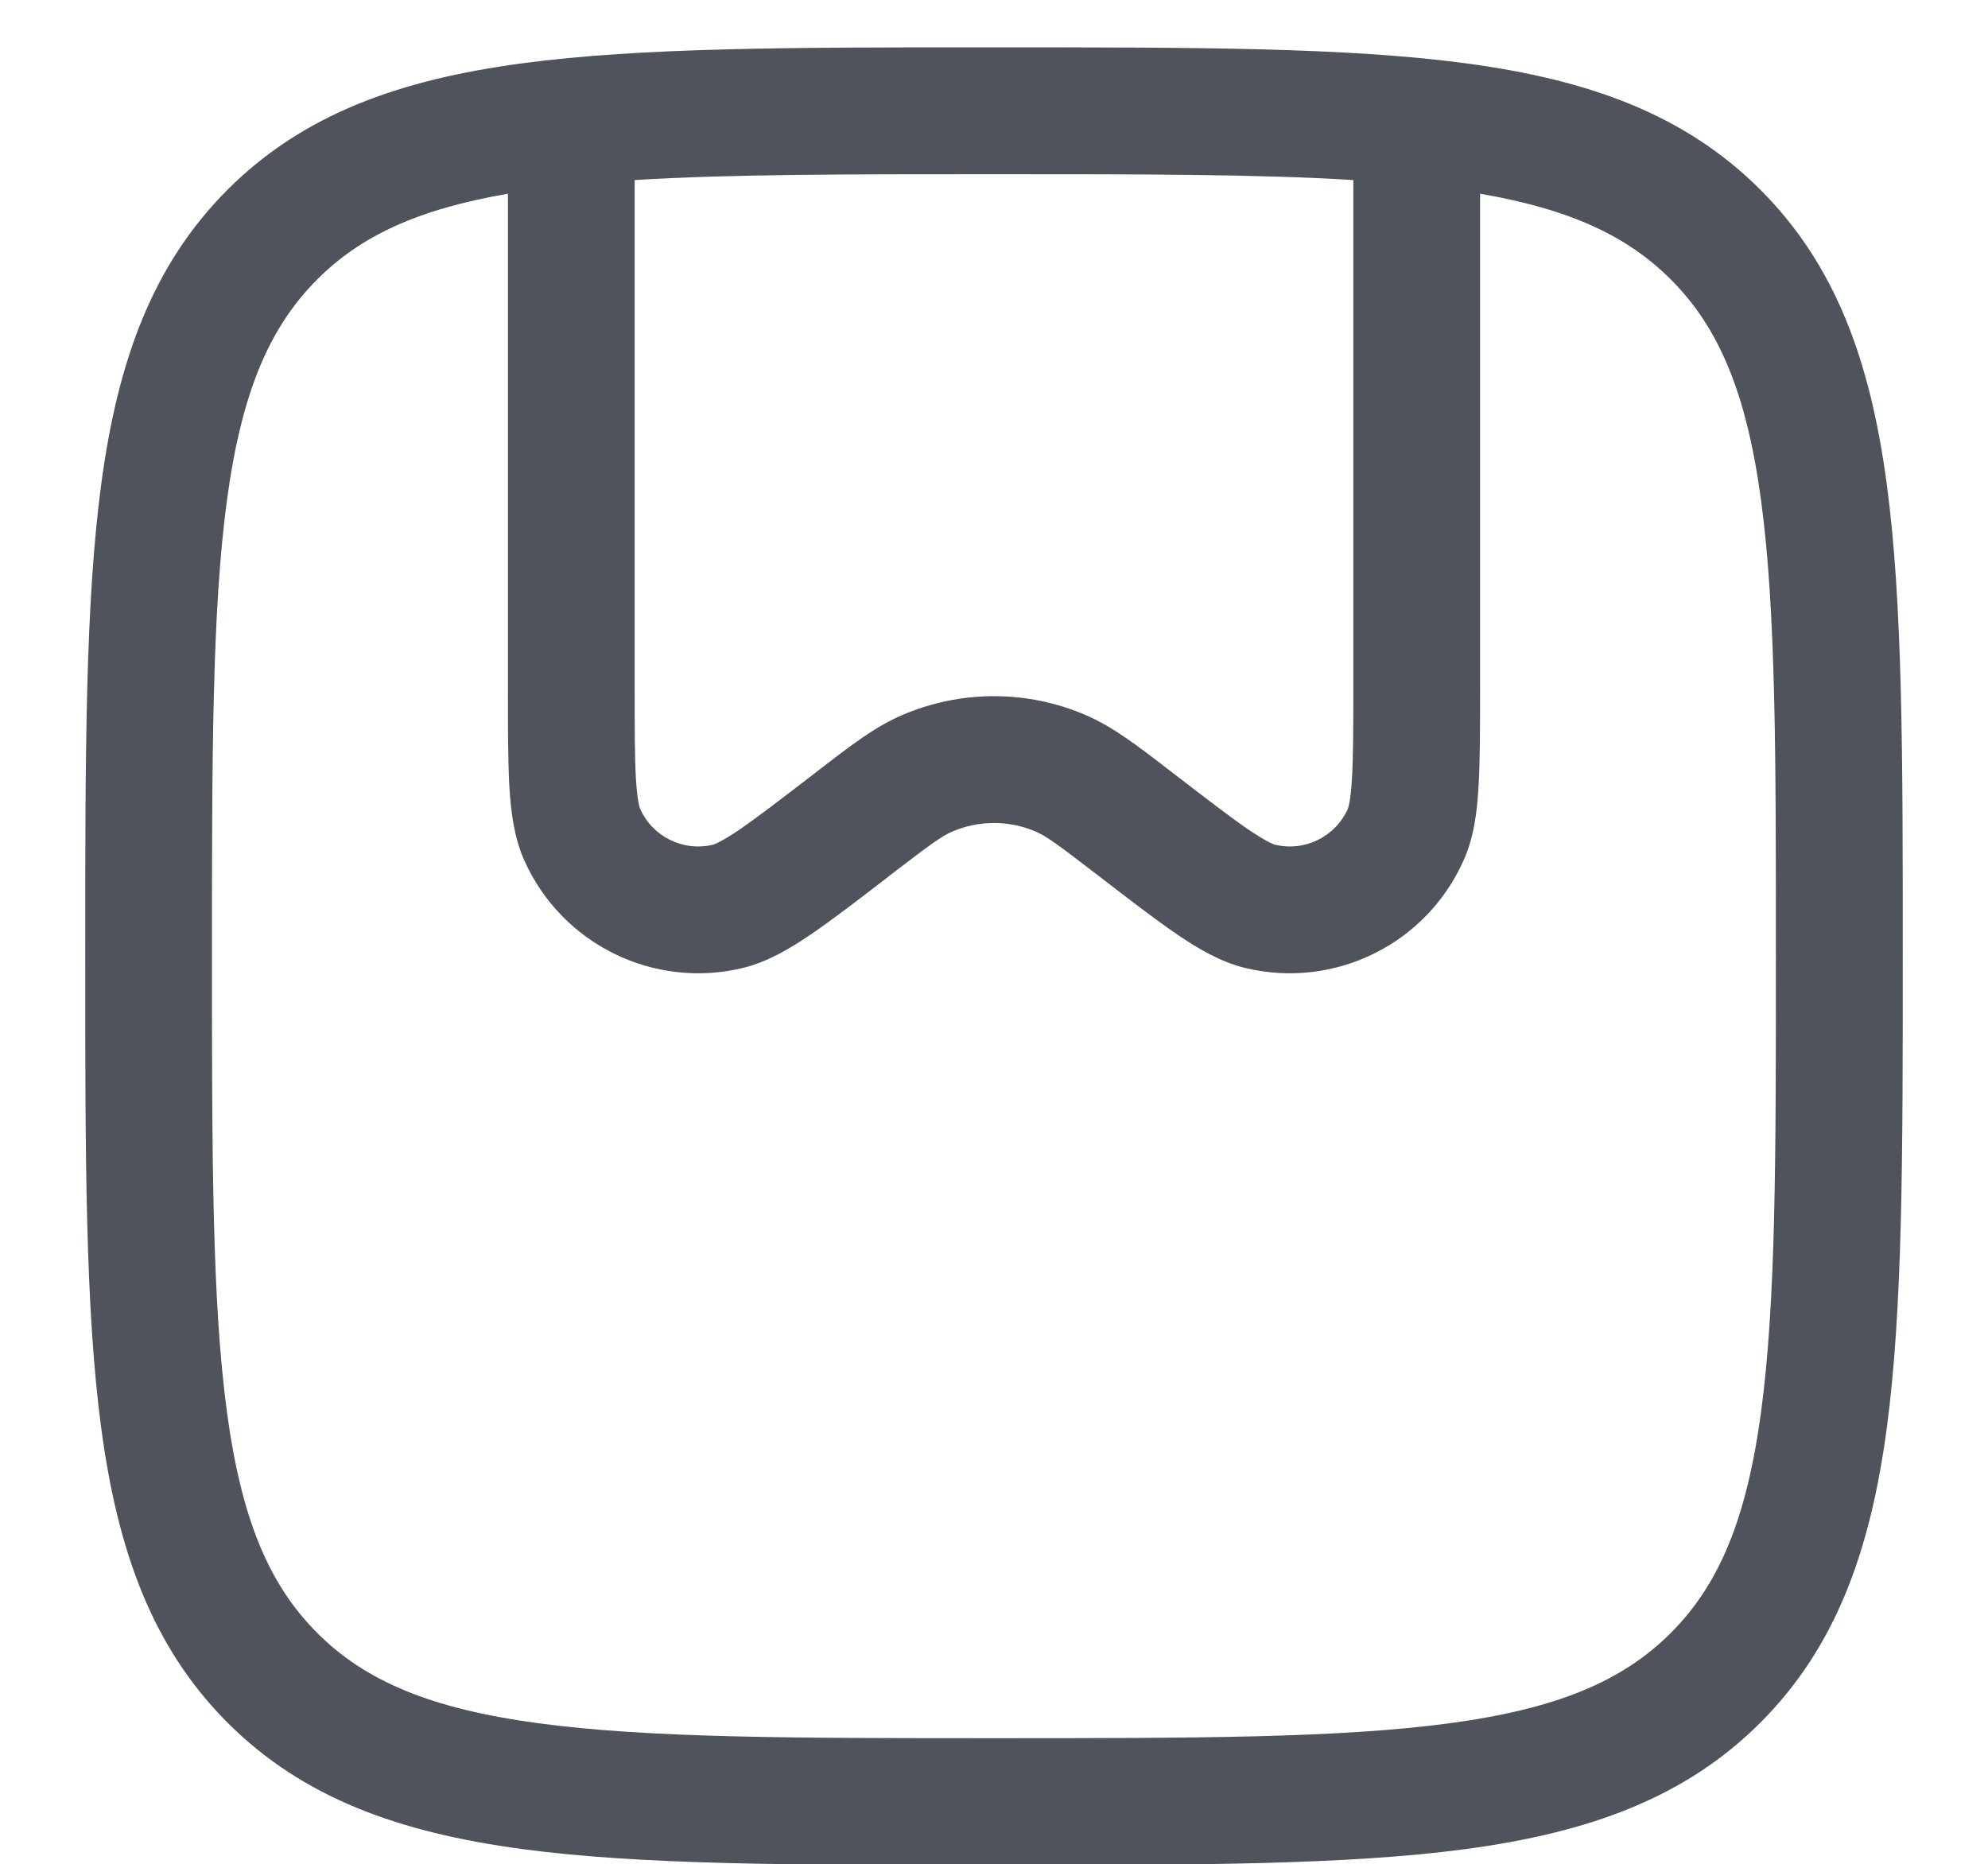
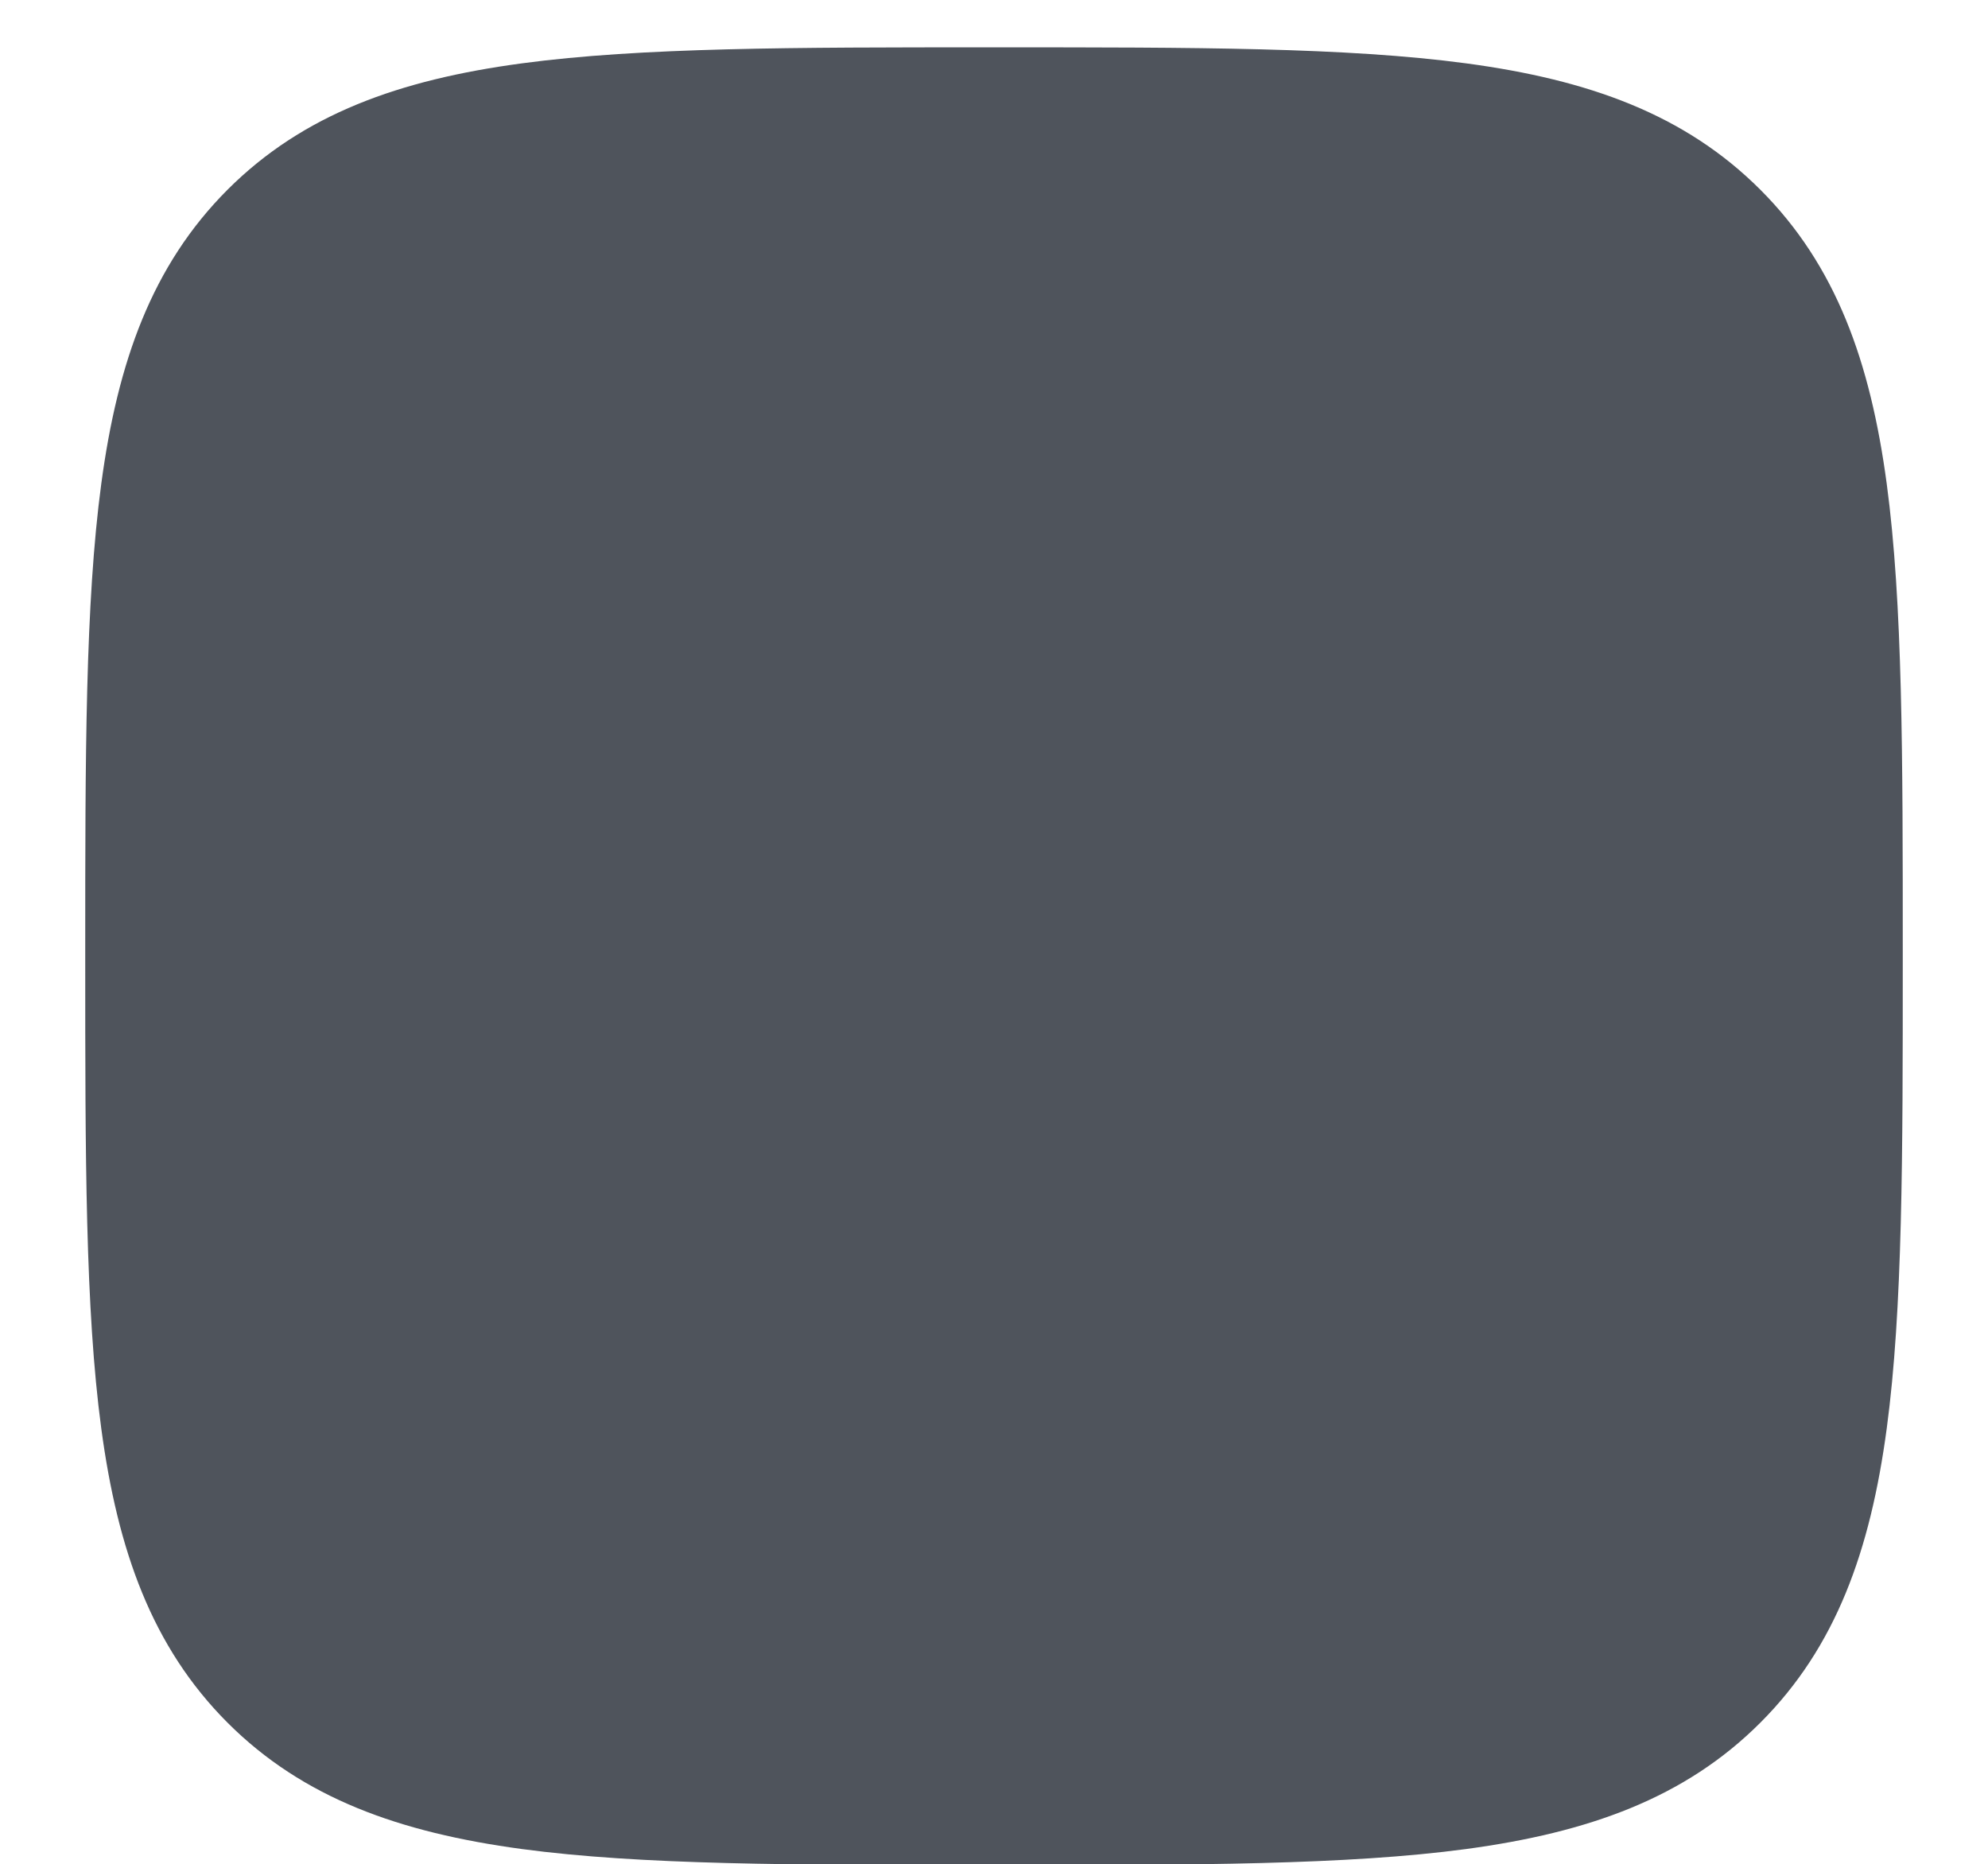
<svg xmlns="http://www.w3.org/2000/svg" width="16" height="15" viewBox="0 0 16 15" fill="none">
-   <path fill-rule="evenodd" clip-rule="evenodd" d="M7.961 0.381C6.39 0.381 5.159 0.381 4.199 0.51C3.216 0.642 2.44 0.918 1.831 1.527C1.223 2.136 0.947 2.911 0.815 3.894C0.686 4.855 0.686 6.086 0.686 7.656V7.734C0.686 9.305 0.686 10.536 0.815 11.496C0.947 12.479 1.223 13.255 1.831 13.864C2.44 14.473 3.216 14.748 4.199 14.881C5.159 15.01 6.39 15.01 7.961 15.01H8.039C9.61 15.01 10.84 15.01 11.801 14.881C12.784 14.748 13.559 14.473 14.168 13.864C14.777 13.255 15.053 12.479 15.185 11.496C15.314 10.536 15.314 9.305 15.314 7.734V7.656C15.314 6.086 15.314 4.855 15.185 3.894C15.053 2.911 14.777 2.136 14.168 1.527C13.559 0.918 12.784 0.642 11.801 0.51C10.84 0.381 9.61 0.381 8.039 0.381H7.961ZM4.088 1.559C3.363 1.684 2.902 1.899 2.553 2.249C2.166 2.636 1.943 3.161 1.826 4.03C1.707 4.915 1.706 6.077 1.706 7.695C1.706 9.314 1.707 10.476 1.826 11.36C1.943 12.23 2.166 12.755 2.553 13.142C2.941 13.53 3.465 13.752 4.335 13.869C5.219 13.988 6.382 13.989 8 13.989C9.618 13.989 10.78 13.988 11.665 13.869C12.535 13.752 13.059 13.53 13.447 13.142C13.834 12.755 14.057 12.23 14.174 11.36C14.293 10.476 14.293 9.314 14.293 7.695C14.293 6.077 14.293 4.915 14.174 4.03C14.057 3.161 13.834 2.636 13.447 2.249C13.097 1.899 12.637 1.684 11.912 1.559V5.539C11.912 5.857 11.912 6.118 11.9 6.324C11.889 6.526 11.864 6.736 11.78 6.923C11.48 7.599 10.739 7.964 10.02 7.79C9.821 7.741 9.639 7.633 9.472 7.519C9.302 7.403 9.095 7.244 8.843 7.05L8.83 7.04C8.511 6.794 8.421 6.73 8.339 6.694C8.123 6.6 7.877 6.6 7.661 6.694C7.579 6.73 7.489 6.794 7.169 7.04L7.157 7.05C6.905 7.244 6.698 7.403 6.528 7.519C6.36 7.633 6.179 7.741 5.98 7.79C5.261 7.964 4.52 7.599 4.219 6.923C4.136 6.736 4.111 6.526 4.099 6.324C4.088 6.118 4.088 5.857 4.088 5.539V1.559ZM10.892 1.449C10.126 1.402 9.185 1.402 8 1.402C6.815 1.402 5.874 1.402 5.108 1.449V5.523C5.108 5.861 5.108 6.093 5.118 6.265C5.129 6.444 5.147 6.498 5.152 6.509C5.252 6.734 5.499 6.856 5.739 6.798C5.75 6.795 5.805 6.776 5.953 6.676C6.095 6.578 6.279 6.437 6.547 6.231L6.592 6.196C6.844 6.002 7.04 5.851 7.254 5.758C7.73 5.551 8.27 5.551 8.745 5.758C8.959 5.851 9.156 6.002 9.407 6.196L9.453 6.231C9.721 6.437 9.904 6.578 10.047 6.676C10.195 6.776 10.25 6.795 10.261 6.798C10.501 6.856 10.748 6.734 10.848 6.509C10.852 6.498 10.871 6.444 10.881 6.265C10.891 6.093 10.892 5.861 10.892 5.523V1.449Z" fill="#4F545C" />
+   <path fillRule="evenodd" clipRule="evenodd" d="M7.961 0.381C6.39 0.381 5.159 0.381 4.199 0.51C3.216 0.642 2.44 0.918 1.831 1.527C1.223 2.136 0.947 2.911 0.815 3.894C0.686 4.855 0.686 6.086 0.686 7.656V7.734C0.686 9.305 0.686 10.536 0.815 11.496C0.947 12.479 1.223 13.255 1.831 13.864C2.44 14.473 3.216 14.748 4.199 14.881C5.159 15.01 6.39 15.01 7.961 15.01H8.039C9.61 15.01 10.84 15.01 11.801 14.881C12.784 14.748 13.559 14.473 14.168 13.864C14.777 13.255 15.053 12.479 15.185 11.496C15.314 10.536 15.314 9.305 15.314 7.734V7.656C15.314 6.086 15.314 4.855 15.185 3.894C15.053 2.911 14.777 2.136 14.168 1.527C13.559 0.918 12.784 0.642 11.801 0.51C10.84 0.381 9.61 0.381 8.039 0.381H7.961ZM4.088 1.559C3.363 1.684 2.902 1.899 2.553 2.249C2.166 2.636 1.943 3.161 1.826 4.03C1.707 4.915 1.706 6.077 1.706 7.695C1.706 9.314 1.707 10.476 1.826 11.36C1.943 12.23 2.166 12.755 2.553 13.142C2.941 13.53 3.465 13.752 4.335 13.869C5.219 13.988 6.382 13.989 8 13.989C9.618 13.989 10.78 13.988 11.665 13.869C12.535 13.752 13.059 13.53 13.447 13.142C13.834 12.755 14.057 12.23 14.174 11.36C14.293 10.476 14.293 9.314 14.293 7.695C14.293 6.077 14.293 4.915 14.174 4.03C14.057 3.161 13.834 2.636 13.447 2.249C13.097 1.899 12.637 1.684 11.912 1.559V5.539C11.912 5.857 11.912 6.118 11.9 6.324C11.889 6.526 11.864 6.736 11.78 6.923C11.48 7.599 10.739 7.964 10.02 7.79C9.821 7.741 9.639 7.633 9.472 7.519C9.302 7.403 9.095 7.244 8.843 7.05L8.83 7.04C8.511 6.794 8.421 6.73 8.339 6.694C8.123 6.6 7.877 6.6 7.661 6.694C7.579 6.73 7.489 6.794 7.169 7.04L7.157 7.05C6.905 7.244 6.698 7.403 6.528 7.519C6.36 7.633 6.179 7.741 5.98 7.79C5.261 7.964 4.52 7.599 4.219 6.923C4.136 6.736 4.111 6.526 4.099 6.324C4.088 6.118 4.088 5.857 4.088 5.539V1.559ZM10.892 1.449C10.126 1.402 9.185 1.402 8 1.402C6.815 1.402 5.874 1.402 5.108 1.449V5.523C5.108 5.861 5.108 6.093 5.118 6.265C5.129 6.444 5.147 6.498 5.152 6.509C5.252 6.734 5.499 6.856 5.739 6.798C5.75 6.795 5.805 6.776 5.953 6.676C6.095 6.578 6.279 6.437 6.547 6.231L6.592 6.196C6.844 6.002 7.04 5.851 7.254 5.758C7.73 5.551 8.27 5.551 8.745 5.758C8.959 5.851 9.156 6.002 9.407 6.196L9.453 6.231C9.721 6.437 9.904 6.578 10.047 6.676C10.195 6.776 10.25 6.795 10.261 6.798C10.501 6.856 10.748 6.734 10.848 6.509C10.852 6.498 10.871 6.444 10.881 6.265C10.891 6.093 10.892 5.861 10.892 5.523V1.449Z" fill="#4F545C" />
</svg>
